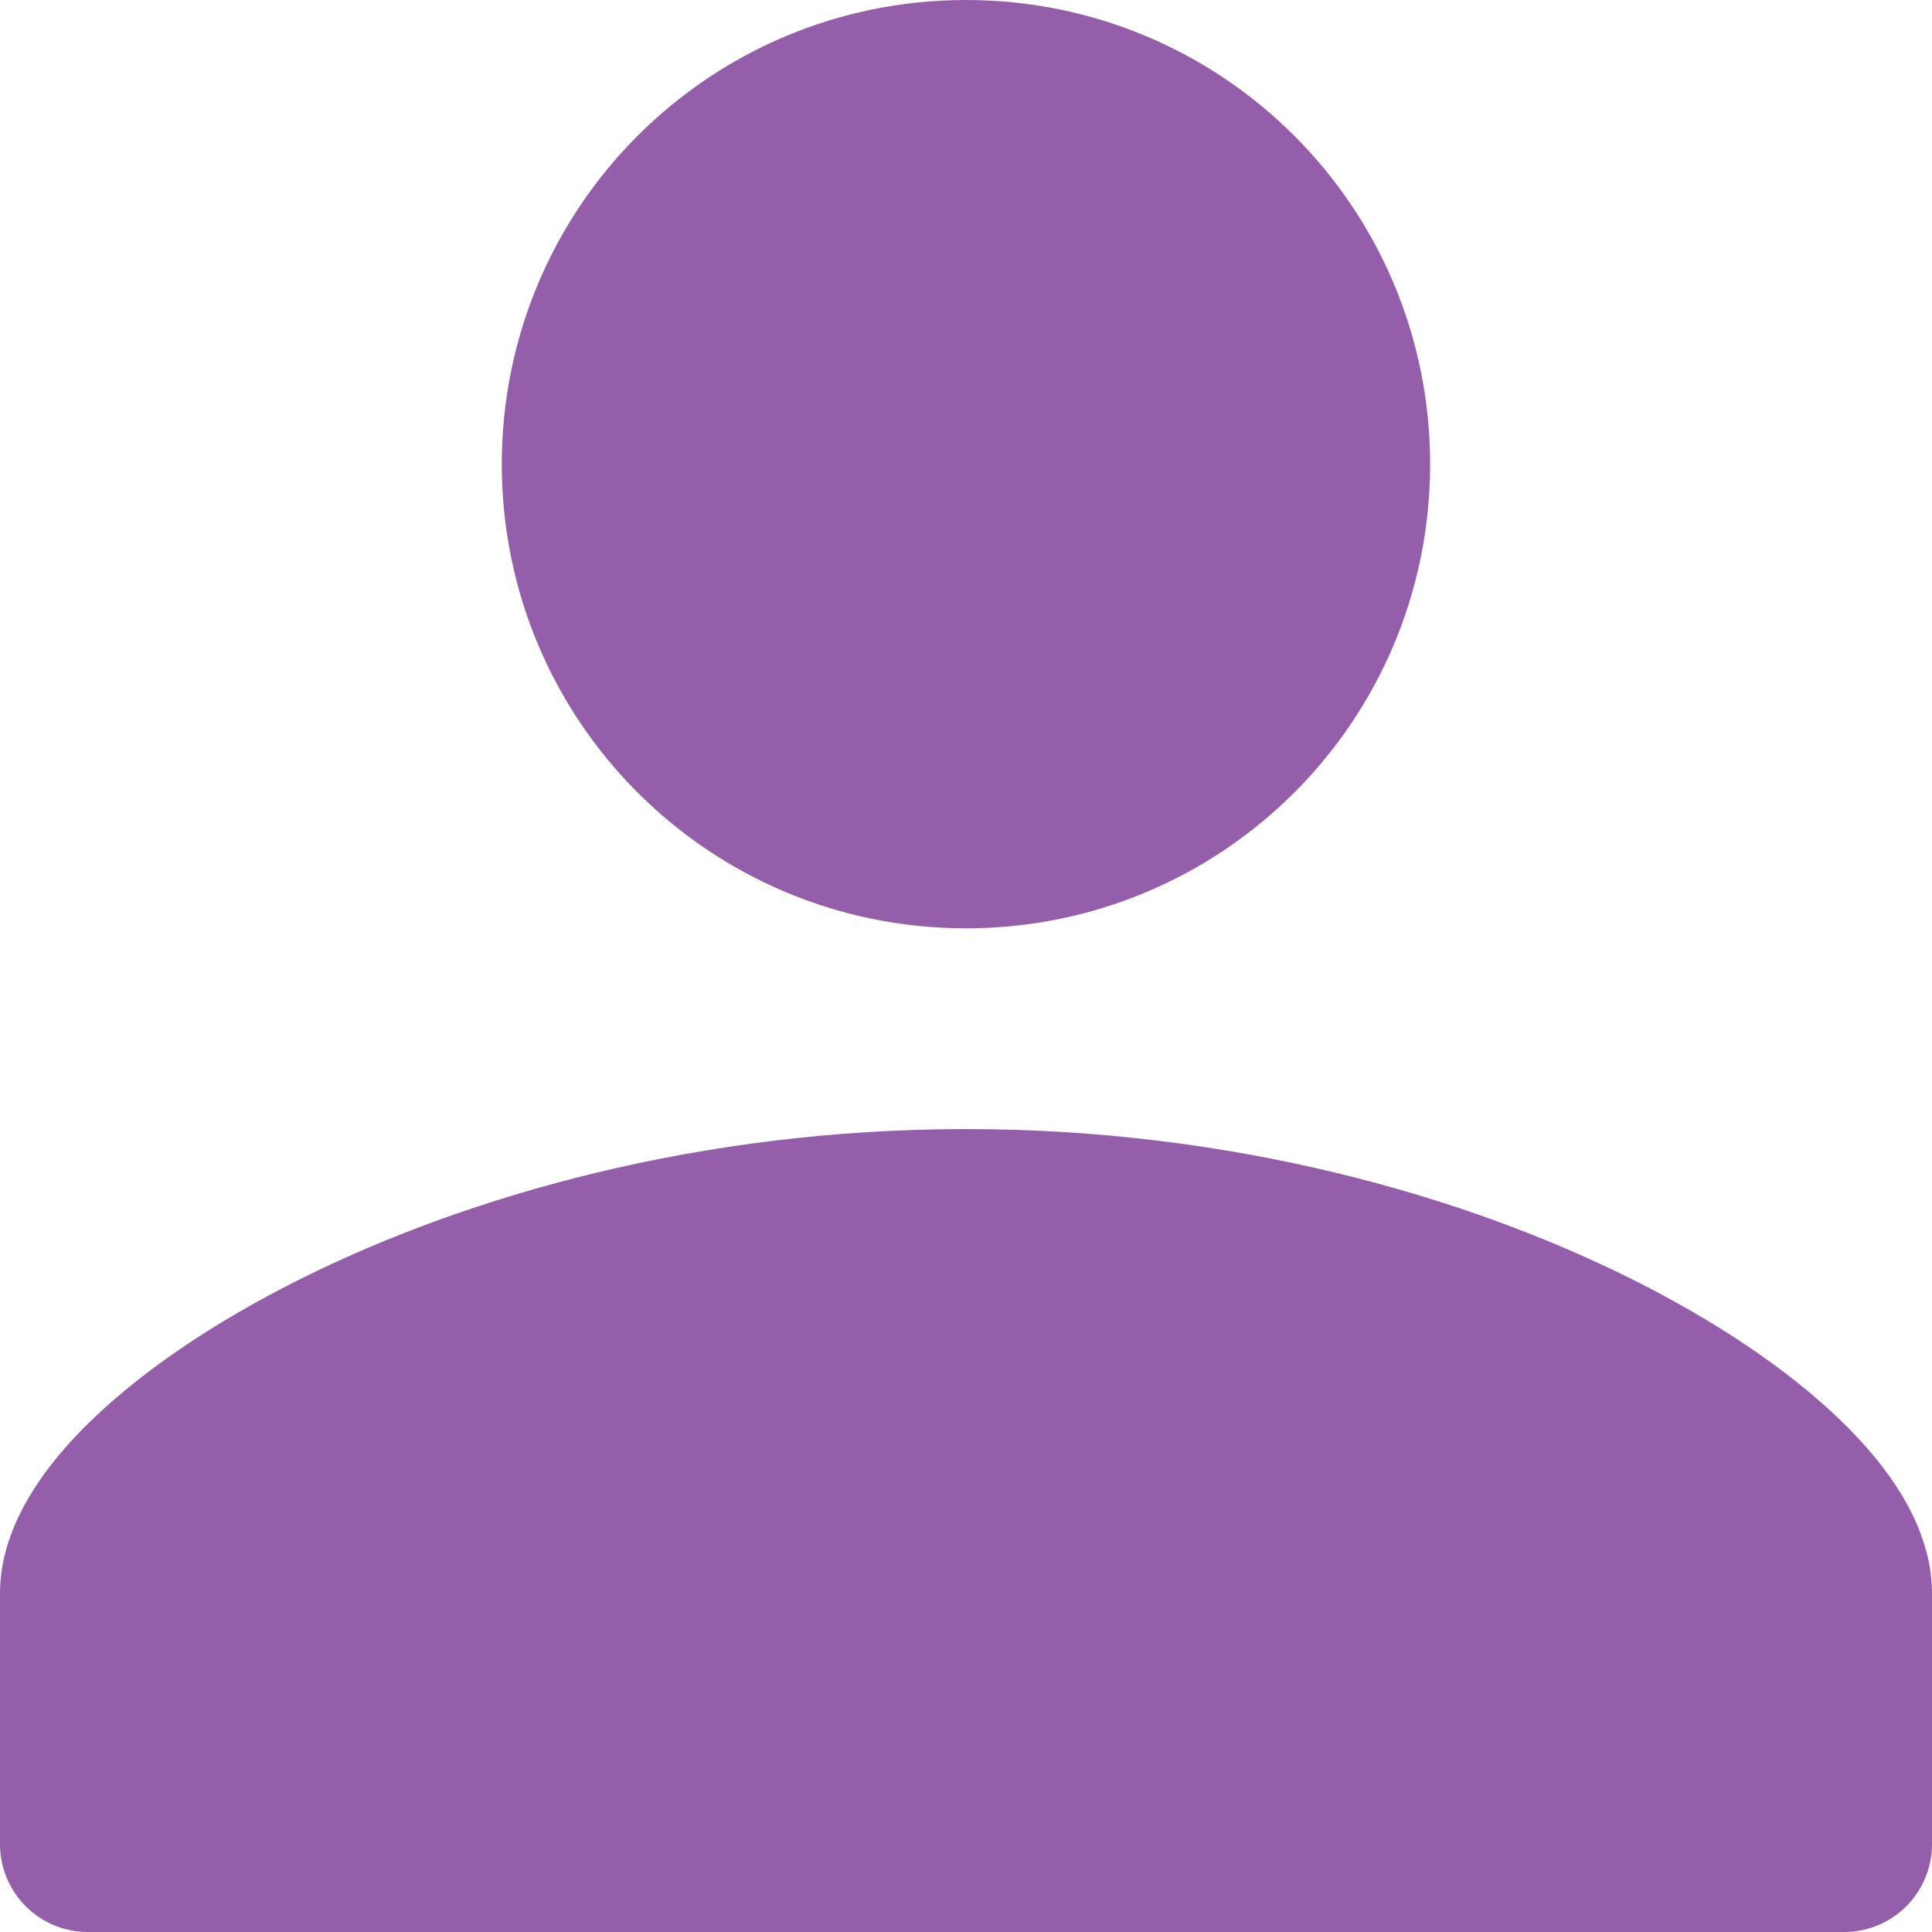
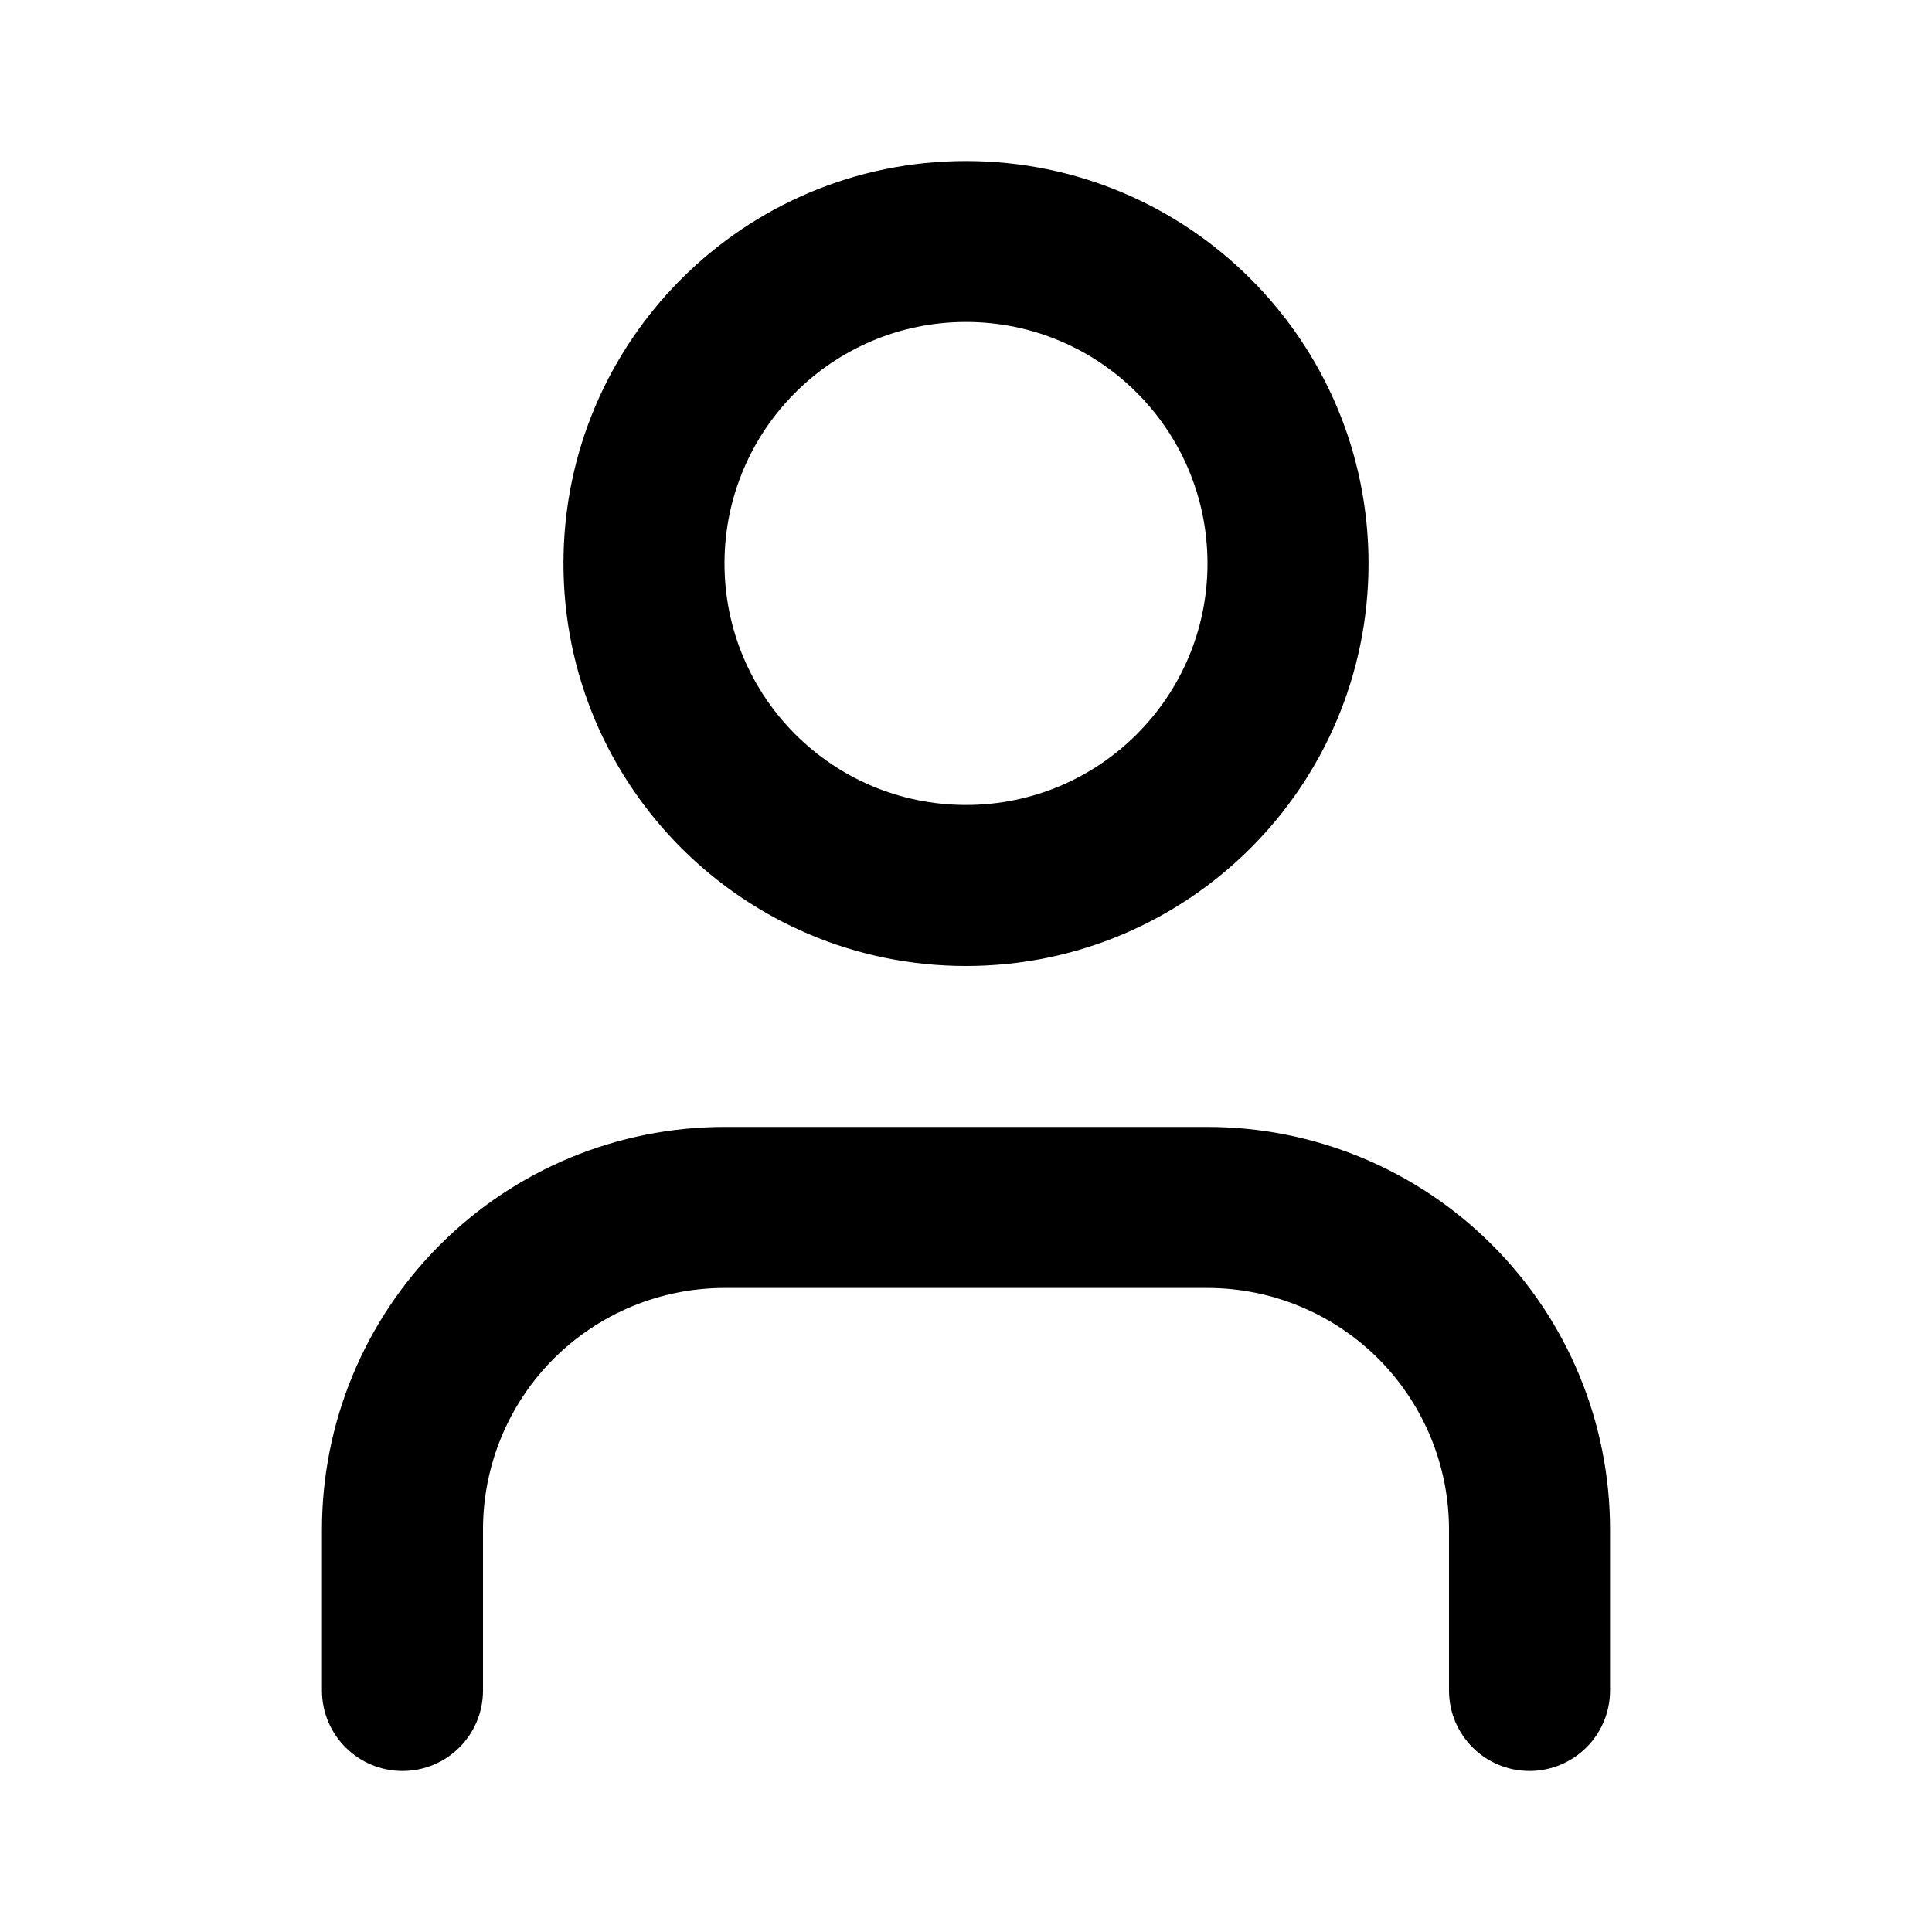
- <svg xmlns="http://www.w3.org/2000/svg" width="22" height="22" viewBox="0 0 22 22" fill="none">
-   <path d="M11 1C13.371 1 15.285 2.914 15.285 5.286C15.285 7.657 13.371 9.571 11 9.571C8.628 9.571 6.714 7.657 6.714 5.286C6.714 2.914 8.628 1 11 1Z" fill="#955EAB" stroke="#955EAB" stroke-width="2" stroke-linecap="round" stroke-linejoin="round" />
-   <path d="M11 13.857C16.714 13.857 21 16.714 21 18.143V21H1V18.143C1 16.714 5.286 13.857 11 13.857Z" fill="#955EAB" stroke="#955EAB" stroke-width="2" stroke-linecap="round" stroke-linejoin="round" />
+ <svg xmlns="http://www.w3.org/2000/svg" width="20" height="20" viewBox="0 0 20 20" fill="none">
+   <path fill-rule="evenodd" clip-rule="evenodd" d="M4.554 12.887C5.335 12.105 6.395 11.666 7.5 11.666H12.5C13.605 11.666 14.665 12.105 15.446 12.887C16.228 13.668 16.667 14.728 16.667 15.833V17.5C16.667 17.96 16.294 18.333 15.833 18.333C15.373 18.333 15 17.96 15 17.5V15.833C15 15.17 14.736 14.534 14.268 14.065C13.799 13.597 13.163 13.333 12.5 13.333H7.5C6.837 13.333 6.201 13.597 5.732 14.065C5.263 14.534 5 15.17 5 15.833V17.5C5 17.96 4.627 18.333 4.167 18.333C3.706 18.333 3.333 17.96 3.333 17.5V15.833C3.333 14.728 3.772 13.668 4.554 12.887Z" fill="black" />
+   <path fill-rule="evenodd" clip-rule="evenodd" d="M10 3.333C8.619 3.333 7.5 4.452 7.5 5.833C7.5 7.214 8.619 8.333 10 8.333C11.381 8.333 12.5 7.214 12.5 5.833C12.5 4.452 11.381 3.333 10 3.333ZM5.833 5.833C5.833 3.532 7.699 1.667 10 1.667C12.301 1.667 14.167 3.532 14.167 5.833C14.167 8.134 12.301 10 10 10C7.699 10 5.833 8.134 5.833 5.833Z" fill="black" />
</svg>
